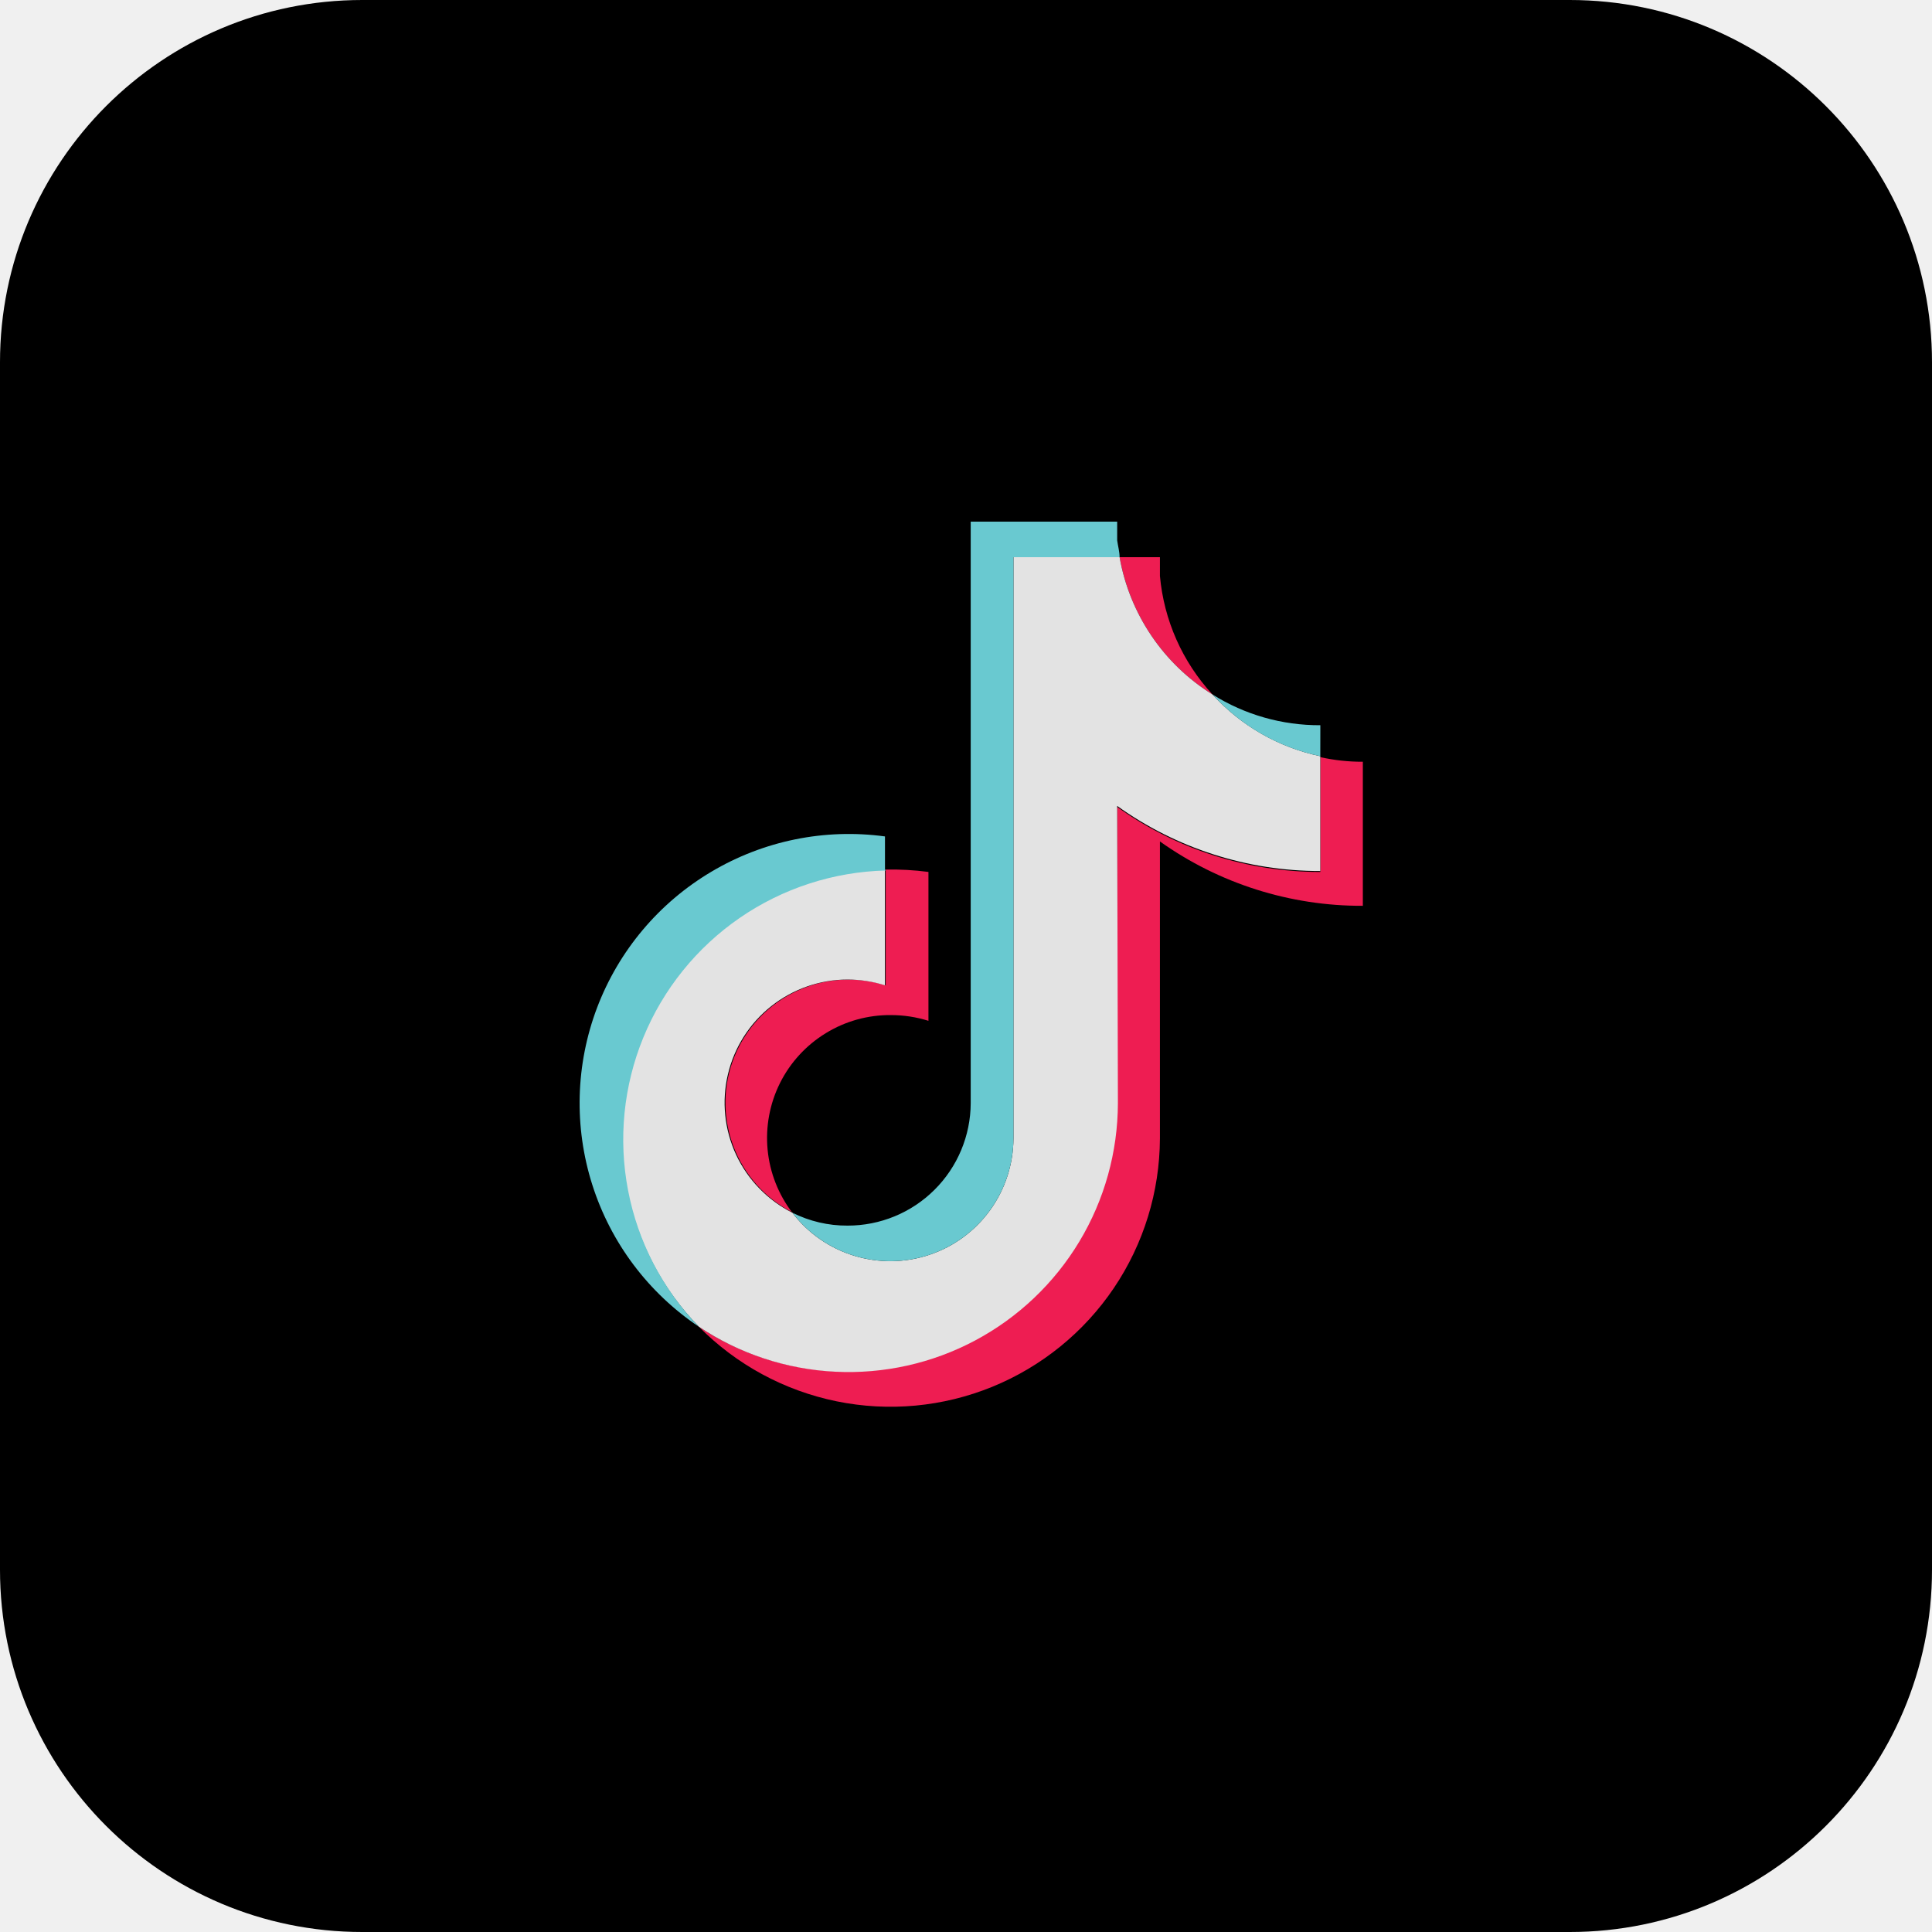
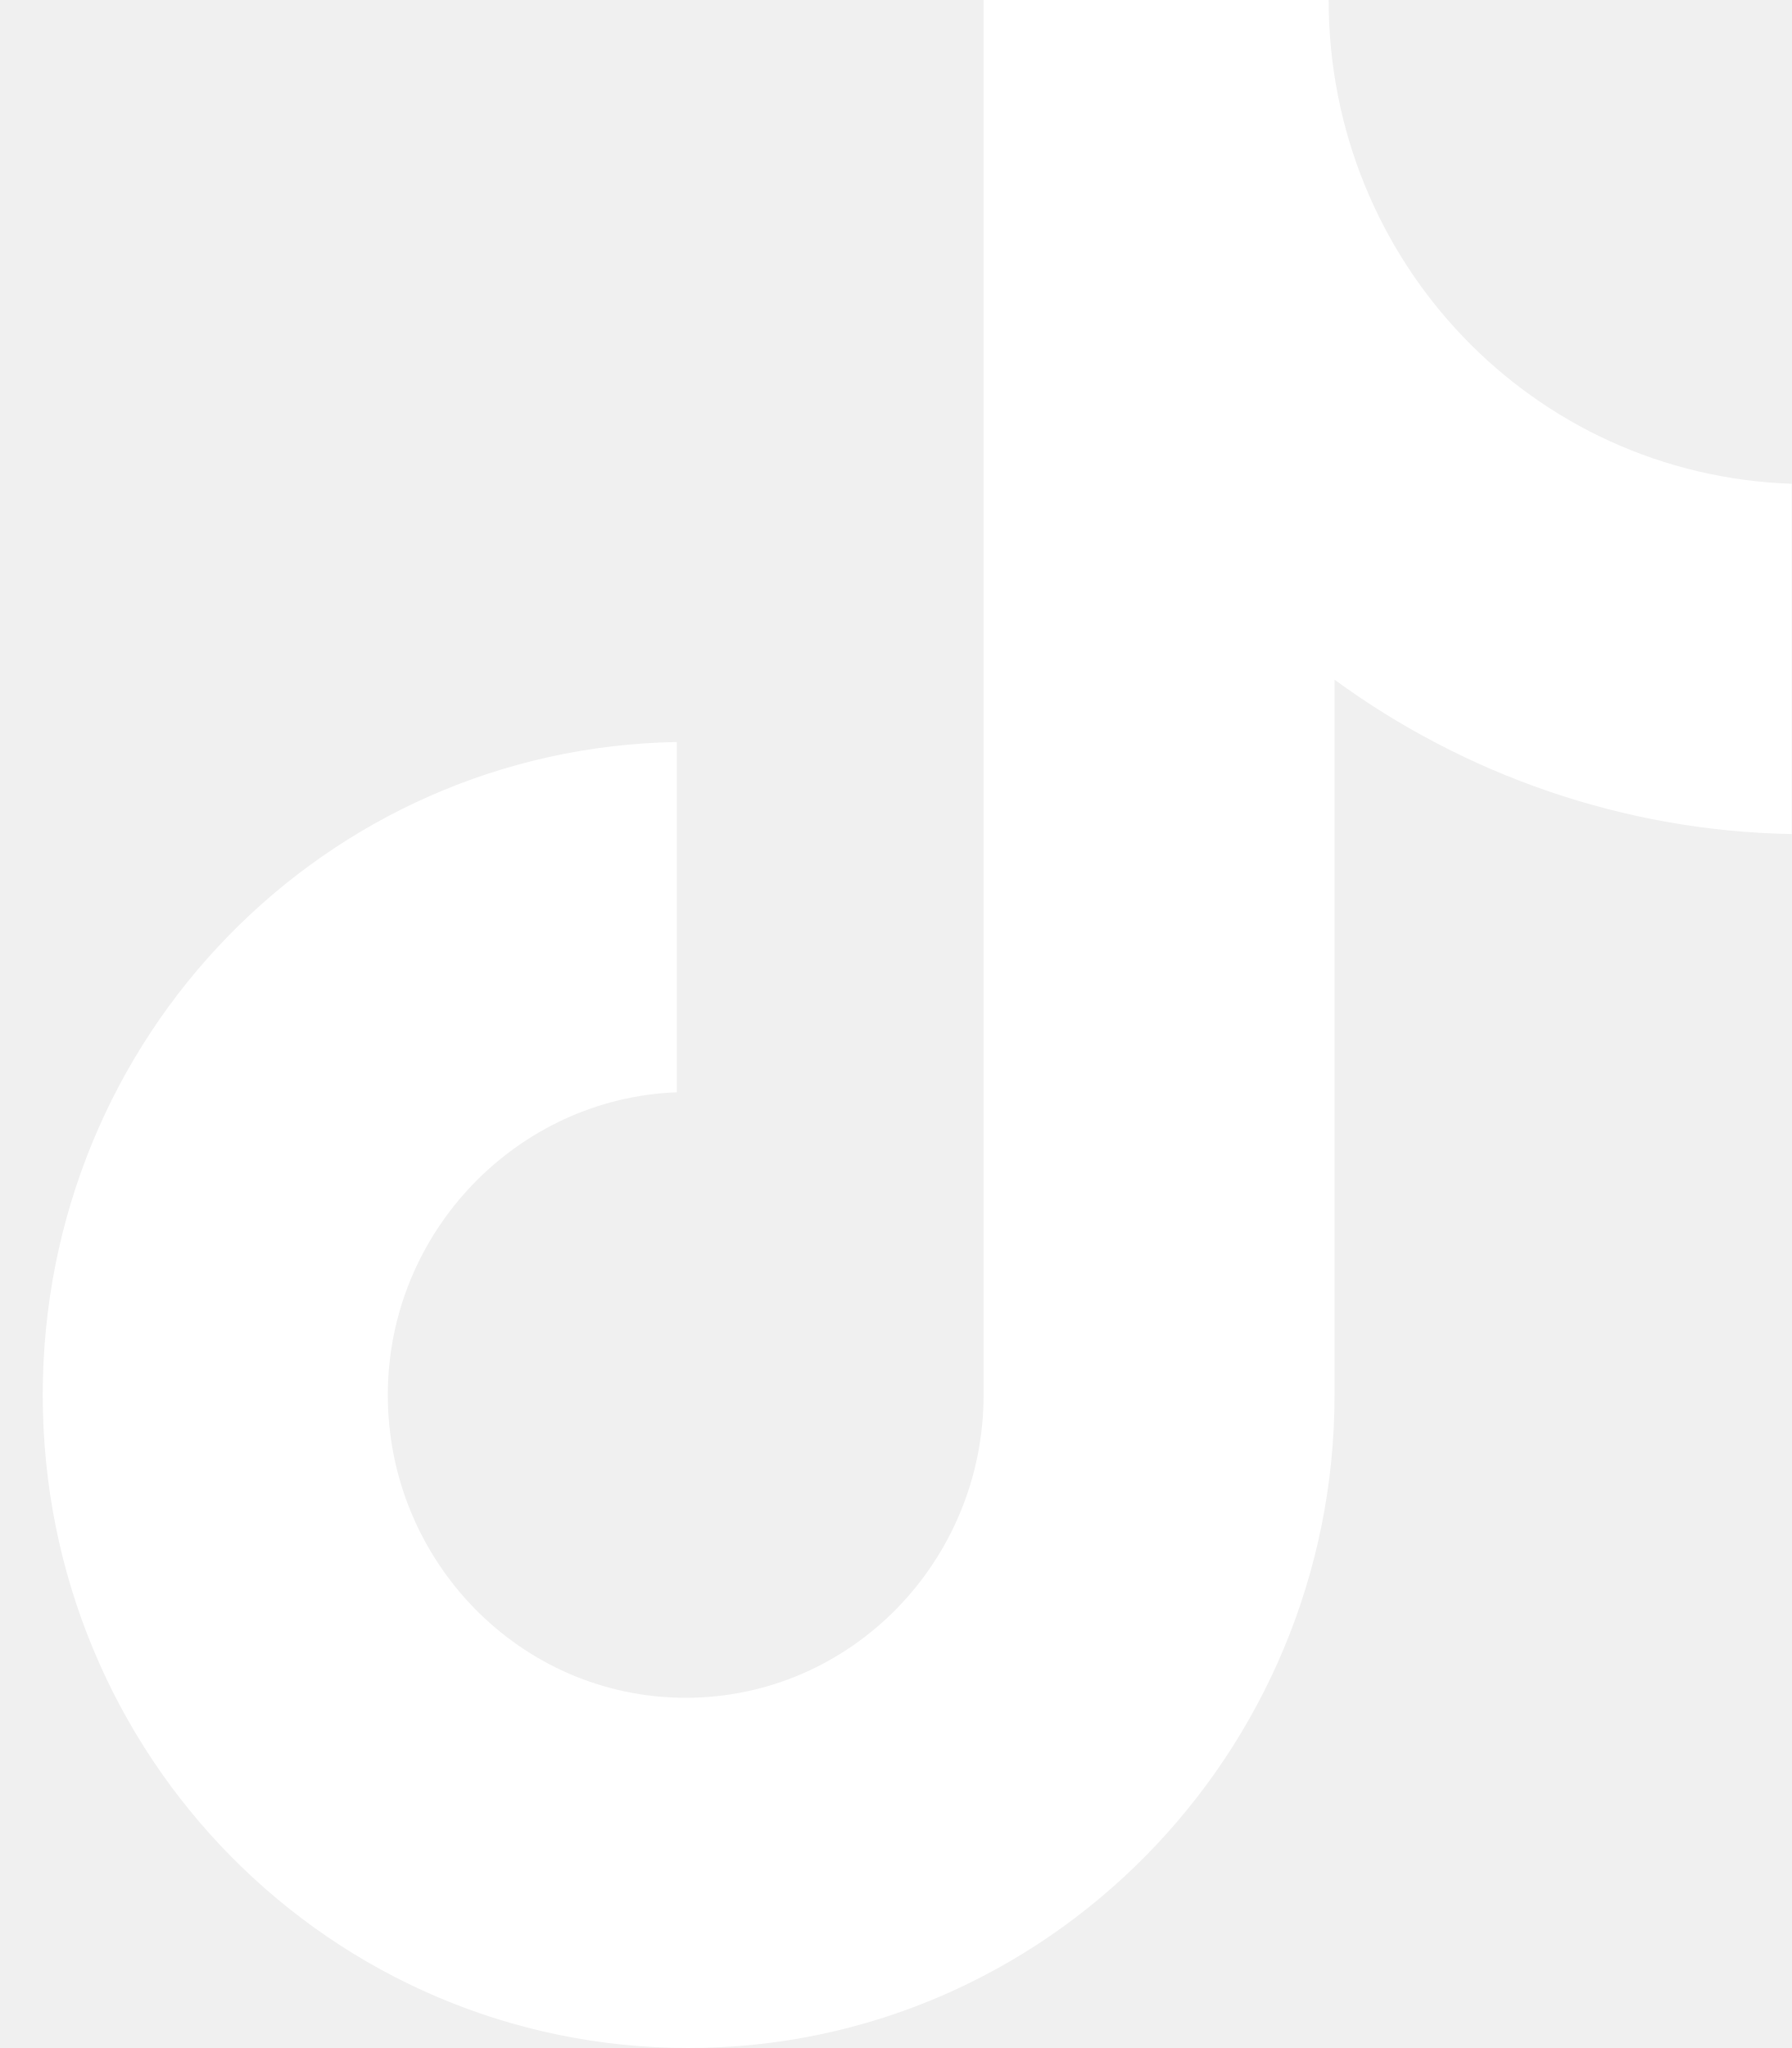
- <svg xmlns="http://www.w3.org/2000/svg" width="32" height="32" viewBox="0 0 32 32" fill="none">
-   <rect width="32" height="32" rx="6" fill="black" />
-   <path fill-rule="evenodd" clip-rule="evenodd" d="M19.212 13.937C20.193 14.635 21.369 15.008 22.573 15.003V12.617C22.336 12.618 22.1 12.592 21.869 12.541V14.442C20.662 14.444 19.485 14.068 18.504 13.365V18.272C18.501 19.078 18.28 19.867 17.865 20.557C17.45 21.247 16.855 21.811 16.145 22.191C15.435 22.571 14.635 22.751 13.831 22.713C13.027 22.675 12.248 22.42 11.576 21.975C12.197 22.603 12.99 23.033 13.856 23.21C14.721 23.387 15.619 23.303 16.437 22.969C17.254 22.635 17.955 22.066 18.449 21.334C18.943 20.602 19.208 19.74 19.212 18.857V13.937ZM20.083 11.503C19.584 10.963 19.278 10.272 19.212 9.539V9.229H18.544C18.627 9.695 18.806 10.138 19.071 10.53C19.337 10.922 19.681 11.254 20.083 11.503ZM13.123 20.086C12.892 19.783 12.75 19.421 12.714 19.042C12.678 18.662 12.749 18.28 12.919 17.939C13.089 17.598 13.352 17.312 13.677 17.113C14.002 16.913 14.377 16.809 14.758 16.813C14.968 16.813 15.178 16.845 15.378 16.908V14.442C15.144 14.411 14.907 14.398 14.67 14.403V16.32C14.182 16.165 13.653 16.2 13.189 16.418C12.725 16.636 12.36 17.02 12.166 17.495C11.973 17.969 11.965 18.499 12.145 18.98C12.324 19.46 12.678 19.855 13.135 20.086H13.123Z" fill="#EE1D52" />
-   <path fill-rule="evenodd" clip-rule="evenodd" d="M18.504 13.349C19.485 14.052 20.662 14.429 21.868 14.427V12.525C21.181 12.38 20.556 12.023 20.083 11.503C19.681 11.254 19.336 10.922 19.071 10.53C18.806 10.138 18.626 9.695 18.544 9.229H16.786V18.857C16.784 19.283 16.649 19.698 16.4 20.043C16.15 20.389 15.799 20.648 15.395 20.783C14.991 20.919 14.554 20.924 14.147 20.799C13.739 20.674 13.381 20.425 13.123 20.086C12.714 19.879 12.386 19.541 12.192 19.125C11.999 18.709 11.951 18.24 12.057 17.794C12.162 17.348 12.415 16.95 12.775 16.665C13.134 16.381 13.579 16.225 14.038 16.224C14.248 16.225 14.457 16.257 14.658 16.32V14.403C13.79 14.424 12.947 14.697 12.233 15.19C11.518 15.684 10.963 16.375 10.636 17.179C10.309 17.983 10.223 18.865 10.39 19.717C10.557 20.569 10.969 21.354 11.576 21.975C12.247 22.423 13.028 22.681 13.834 22.72C14.64 22.76 15.442 22.581 16.154 22.201C16.866 21.821 17.462 21.255 17.878 20.563C18.294 19.871 18.514 19.079 18.516 18.272L18.504 13.349Z" fill="#E3E3E3" />
-   <path fill-rule="evenodd" clip-rule="evenodd" d="M21.868 12.525L21.869 12.012C21.237 12.015 20.618 11.839 20.083 11.503C20.555 12.024 21.18 12.382 21.868 12.525ZM18.544 9.229C18.544 9.137 18.516 9.042 18.504 8.95V8.64H16.078V18.272C16.076 18.811 15.86 19.328 15.477 19.708C15.095 20.088 14.577 20.301 14.038 20.3C13.72 20.302 13.407 20.228 13.123 20.086C13.382 20.425 13.739 20.674 14.147 20.799C14.554 20.924 14.991 20.919 15.395 20.783C15.799 20.648 16.15 20.389 16.4 20.043C16.649 19.698 16.784 19.283 16.786 18.857V9.229H18.544ZM14.658 14.399V13.854C13.66 13.718 12.645 13.925 11.78 14.44C10.914 14.954 10.248 15.747 9.89 16.689C9.533 17.631 9.505 18.666 9.811 19.626C10.117 20.586 10.739 21.414 11.576 21.975C10.974 21.352 10.566 20.568 10.403 19.717C10.239 18.867 10.327 17.987 10.655 17.186C10.983 16.384 11.538 15.696 12.251 15.204C12.964 14.713 13.805 14.44 14.67 14.418L14.658 14.399Z" fill="#69C9D0" />
+ <svg xmlns="http://www.w3.org/2000/svg" width="28" height="32" viewBox="0 0 28 32" fill="none">
+   <path d="M20.765 0H15.372V21.797C15.372 24.394 13.298 26.528 10.716 26.528C8.135 26.528 6.061 24.394 6.061 21.797C6.061 19.246 8.089 17.159 10.578 17.067V11.594C5.093 11.687 0.668 16.186 0.668 21.797C0.668 27.455 5.185 32 10.762 32C16.34 32 20.857 27.409 20.857 21.797V10.62C22.885 12.104 25.374 12.986 28.001 13.032V7.559C23.945 7.42 20.765 4.081 20.765 0Z" fill="white" />
</svg>
